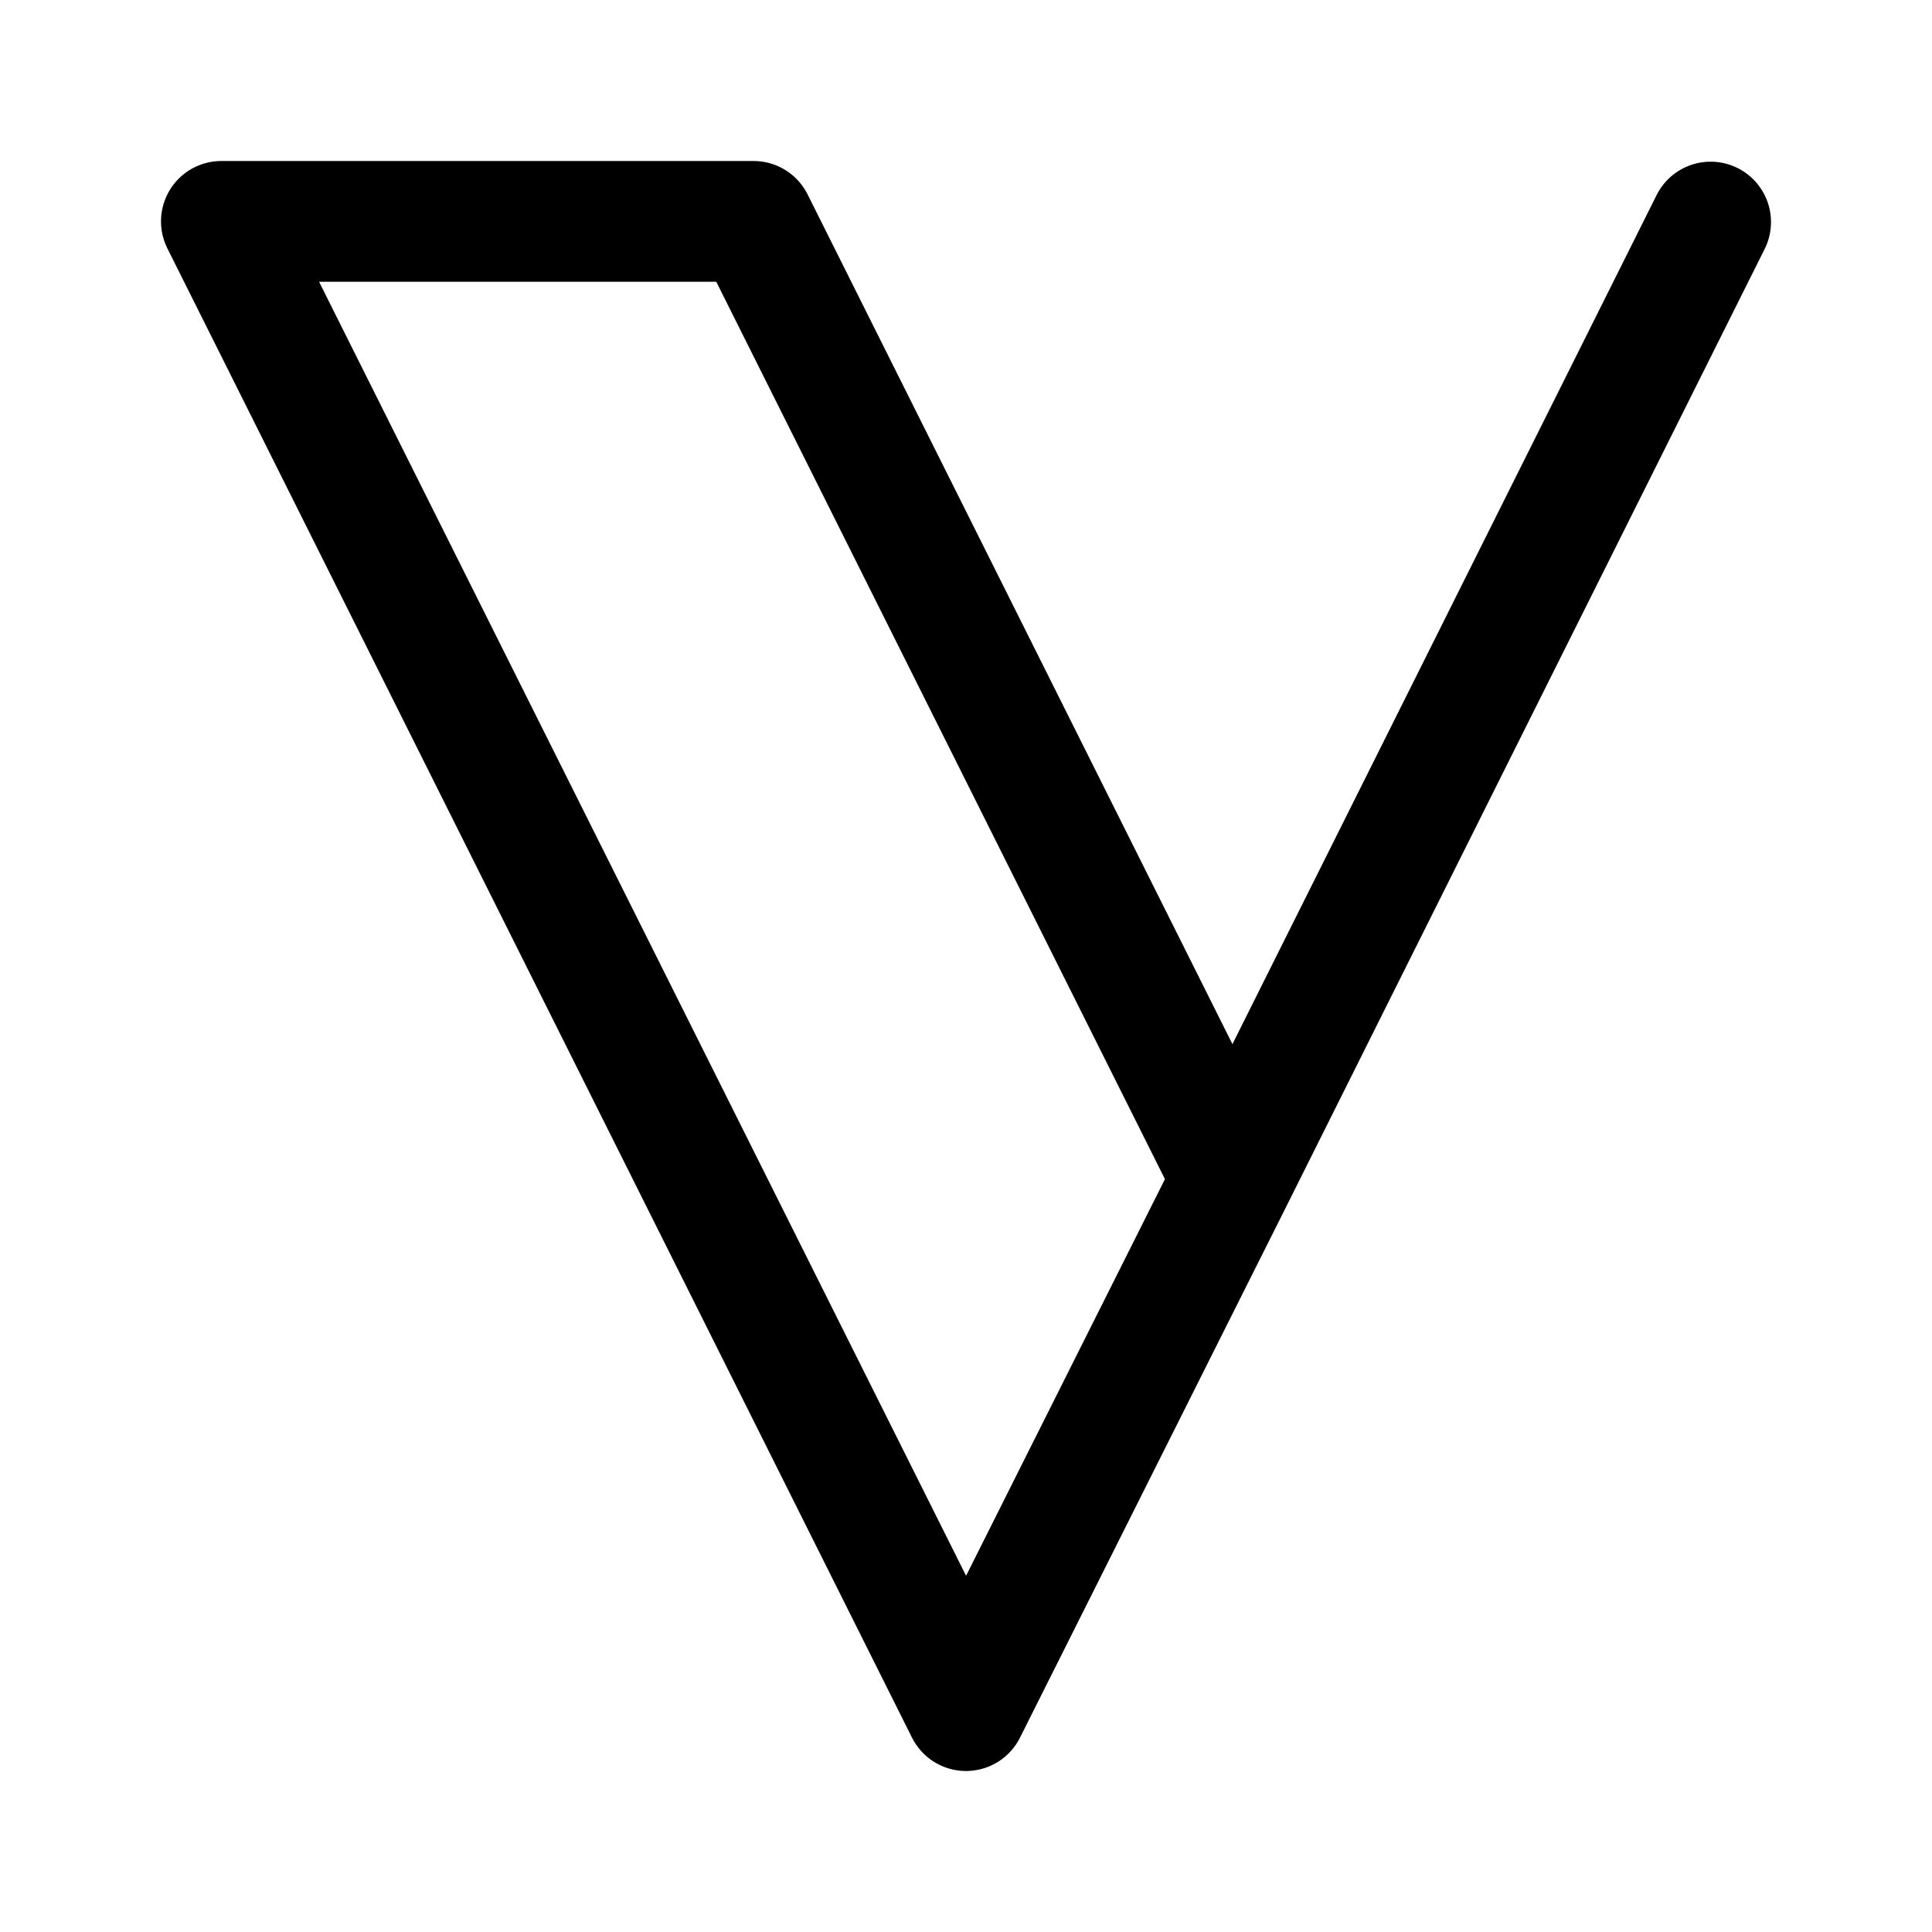
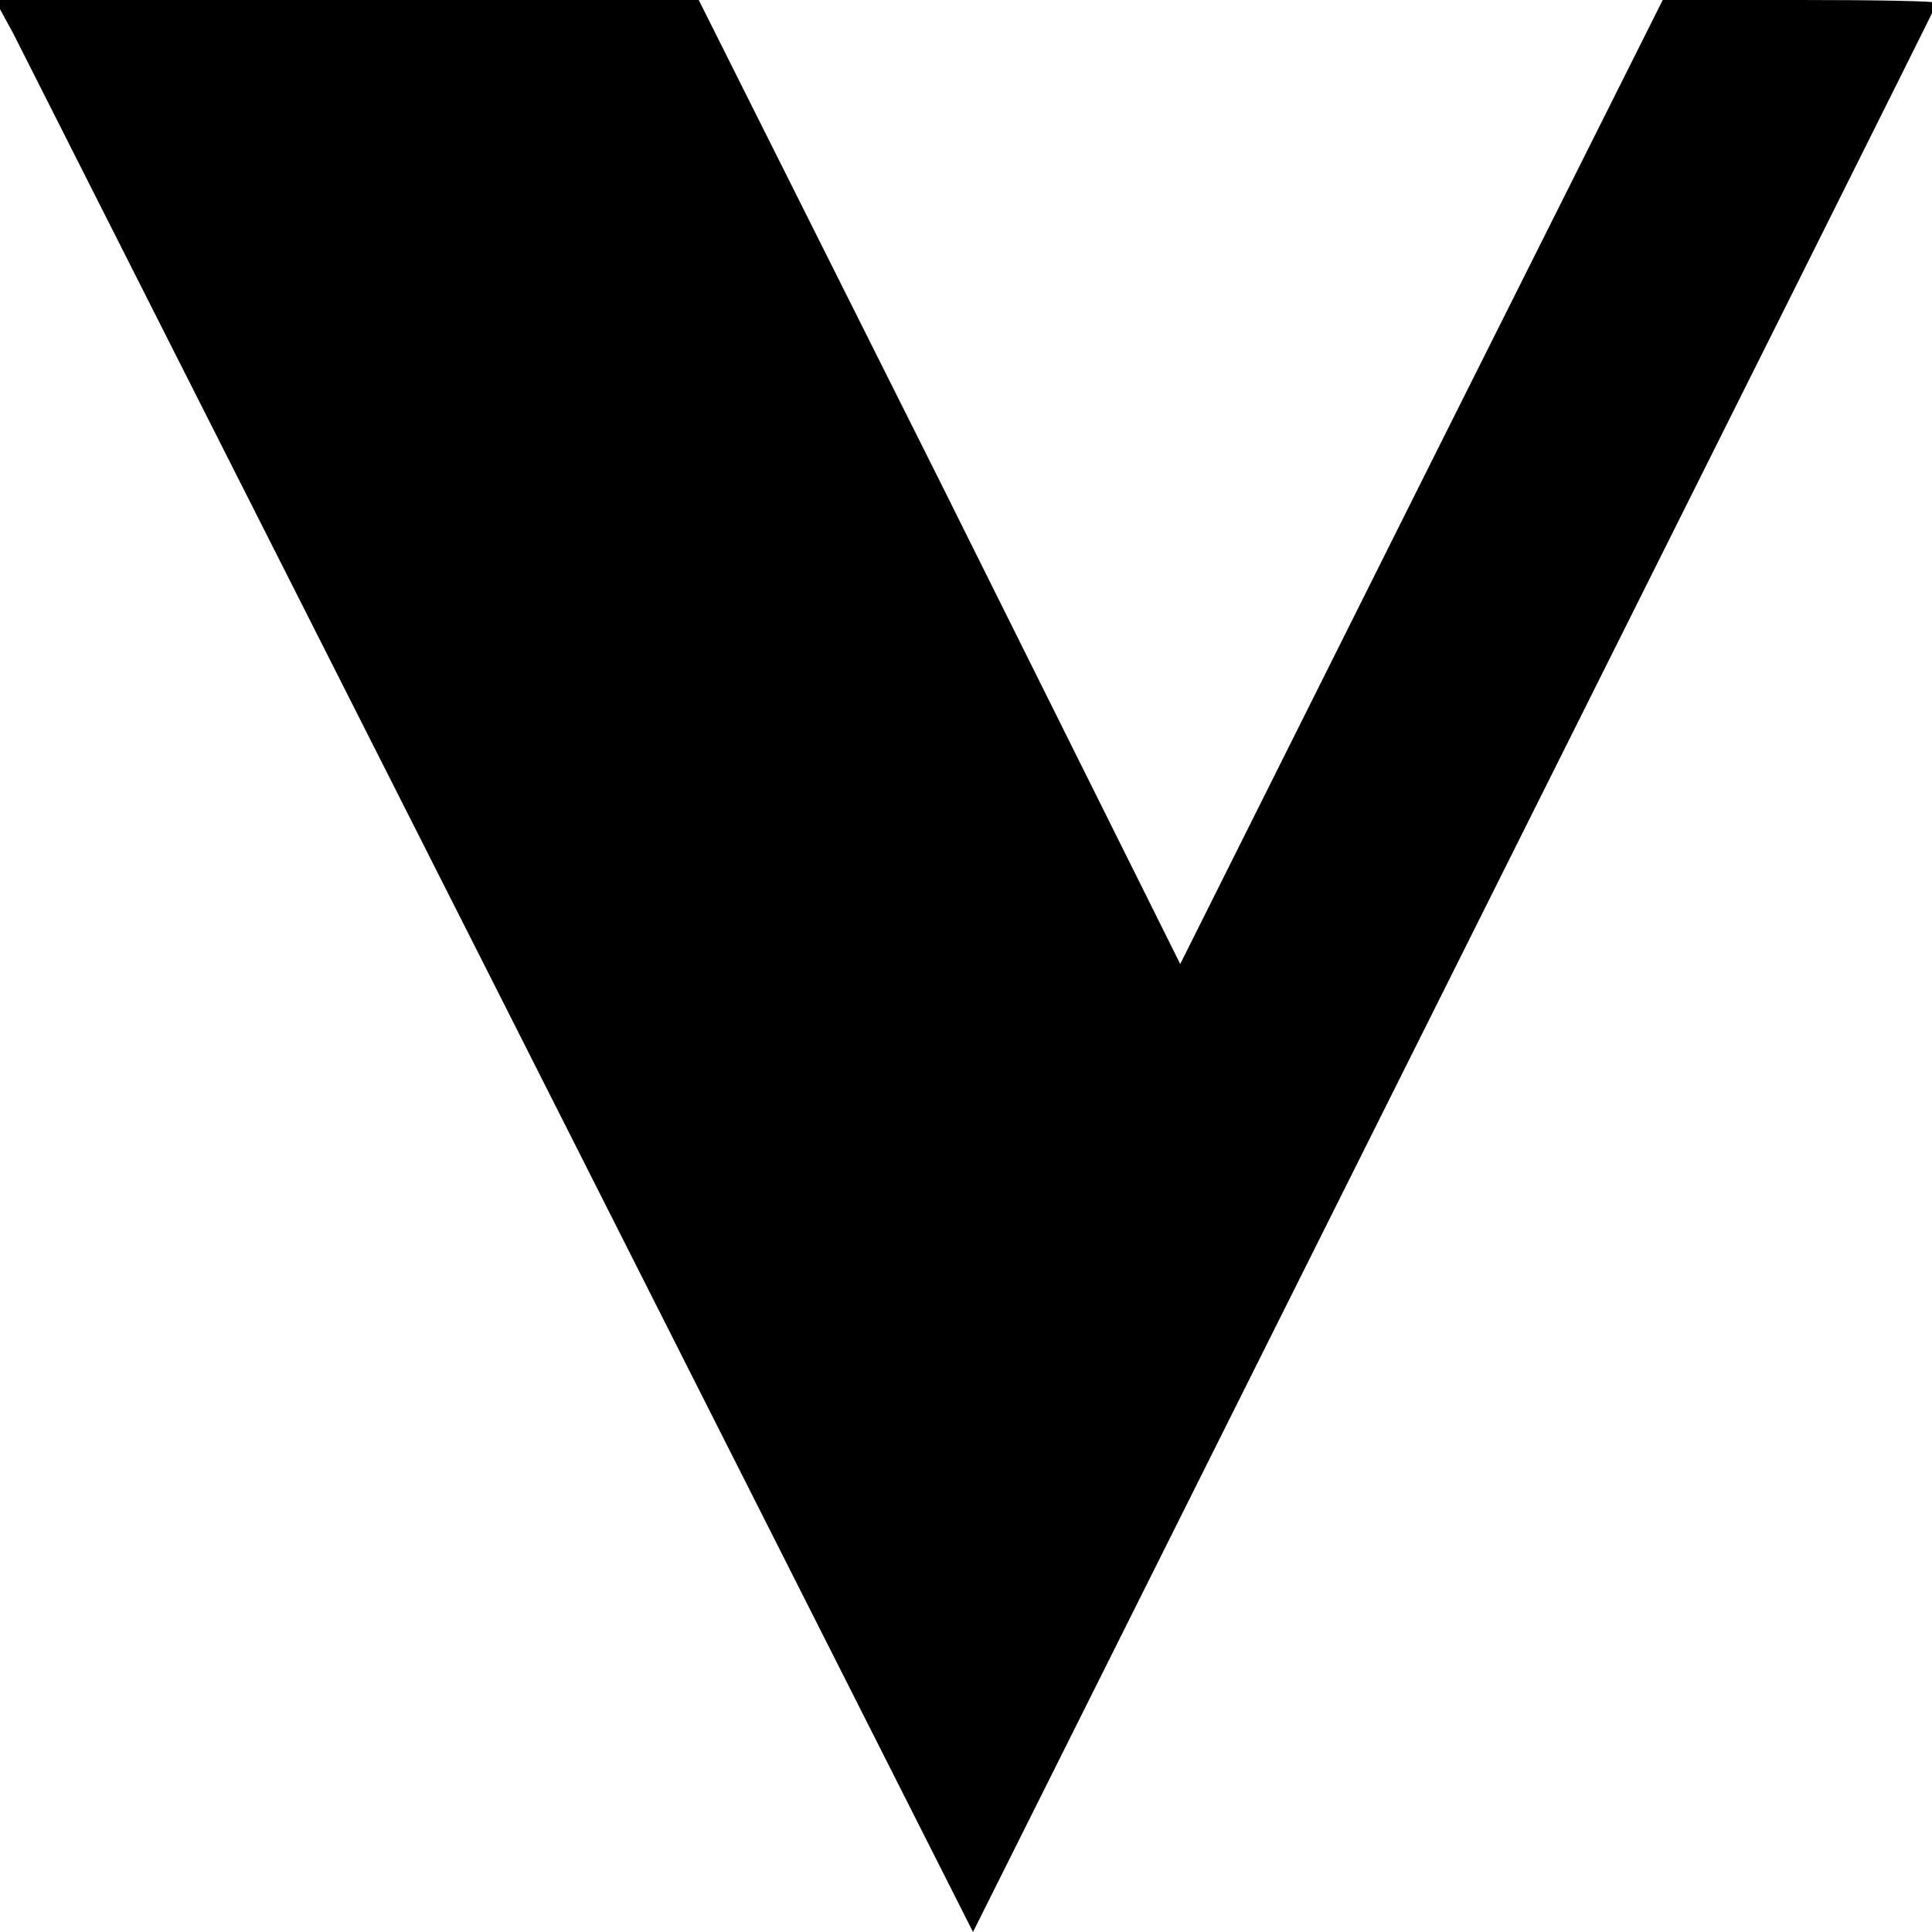
- <svg xmlns="http://www.w3.org/2000/svg" width="192" height="192" fill="none" viewBox="0 0 192 192">
-   <path stroke="#000" stroke-linecap="round" stroke-linejoin="round" stroke-width="12" d="m170 22.068-47.52 95.118m0 0L74.889 22H22l74 148z" />
+ <svg xmlns="http://www.w3.org/2000/svg" version="1.2" viewBox="0 0 192 193" width="24" height="24">
+   <style>
+ 		.s0 { fill: #000000 } 
+ 	</style>
+   <path id="Layer" class="s0" d="m0.8 3.3c0.9 1.8 22.9 45.3 48.8 96.5l47.1 93.2 48.1-96.2c26.5-53 48.2-96.4 48.2-96.5 0-0.2-6.2-0.3-13.7-0.3h-13.7l-24.1 48.1-24.1 48.2-24-48.2-24.1-48.1h-70.3z" />
</svg>
